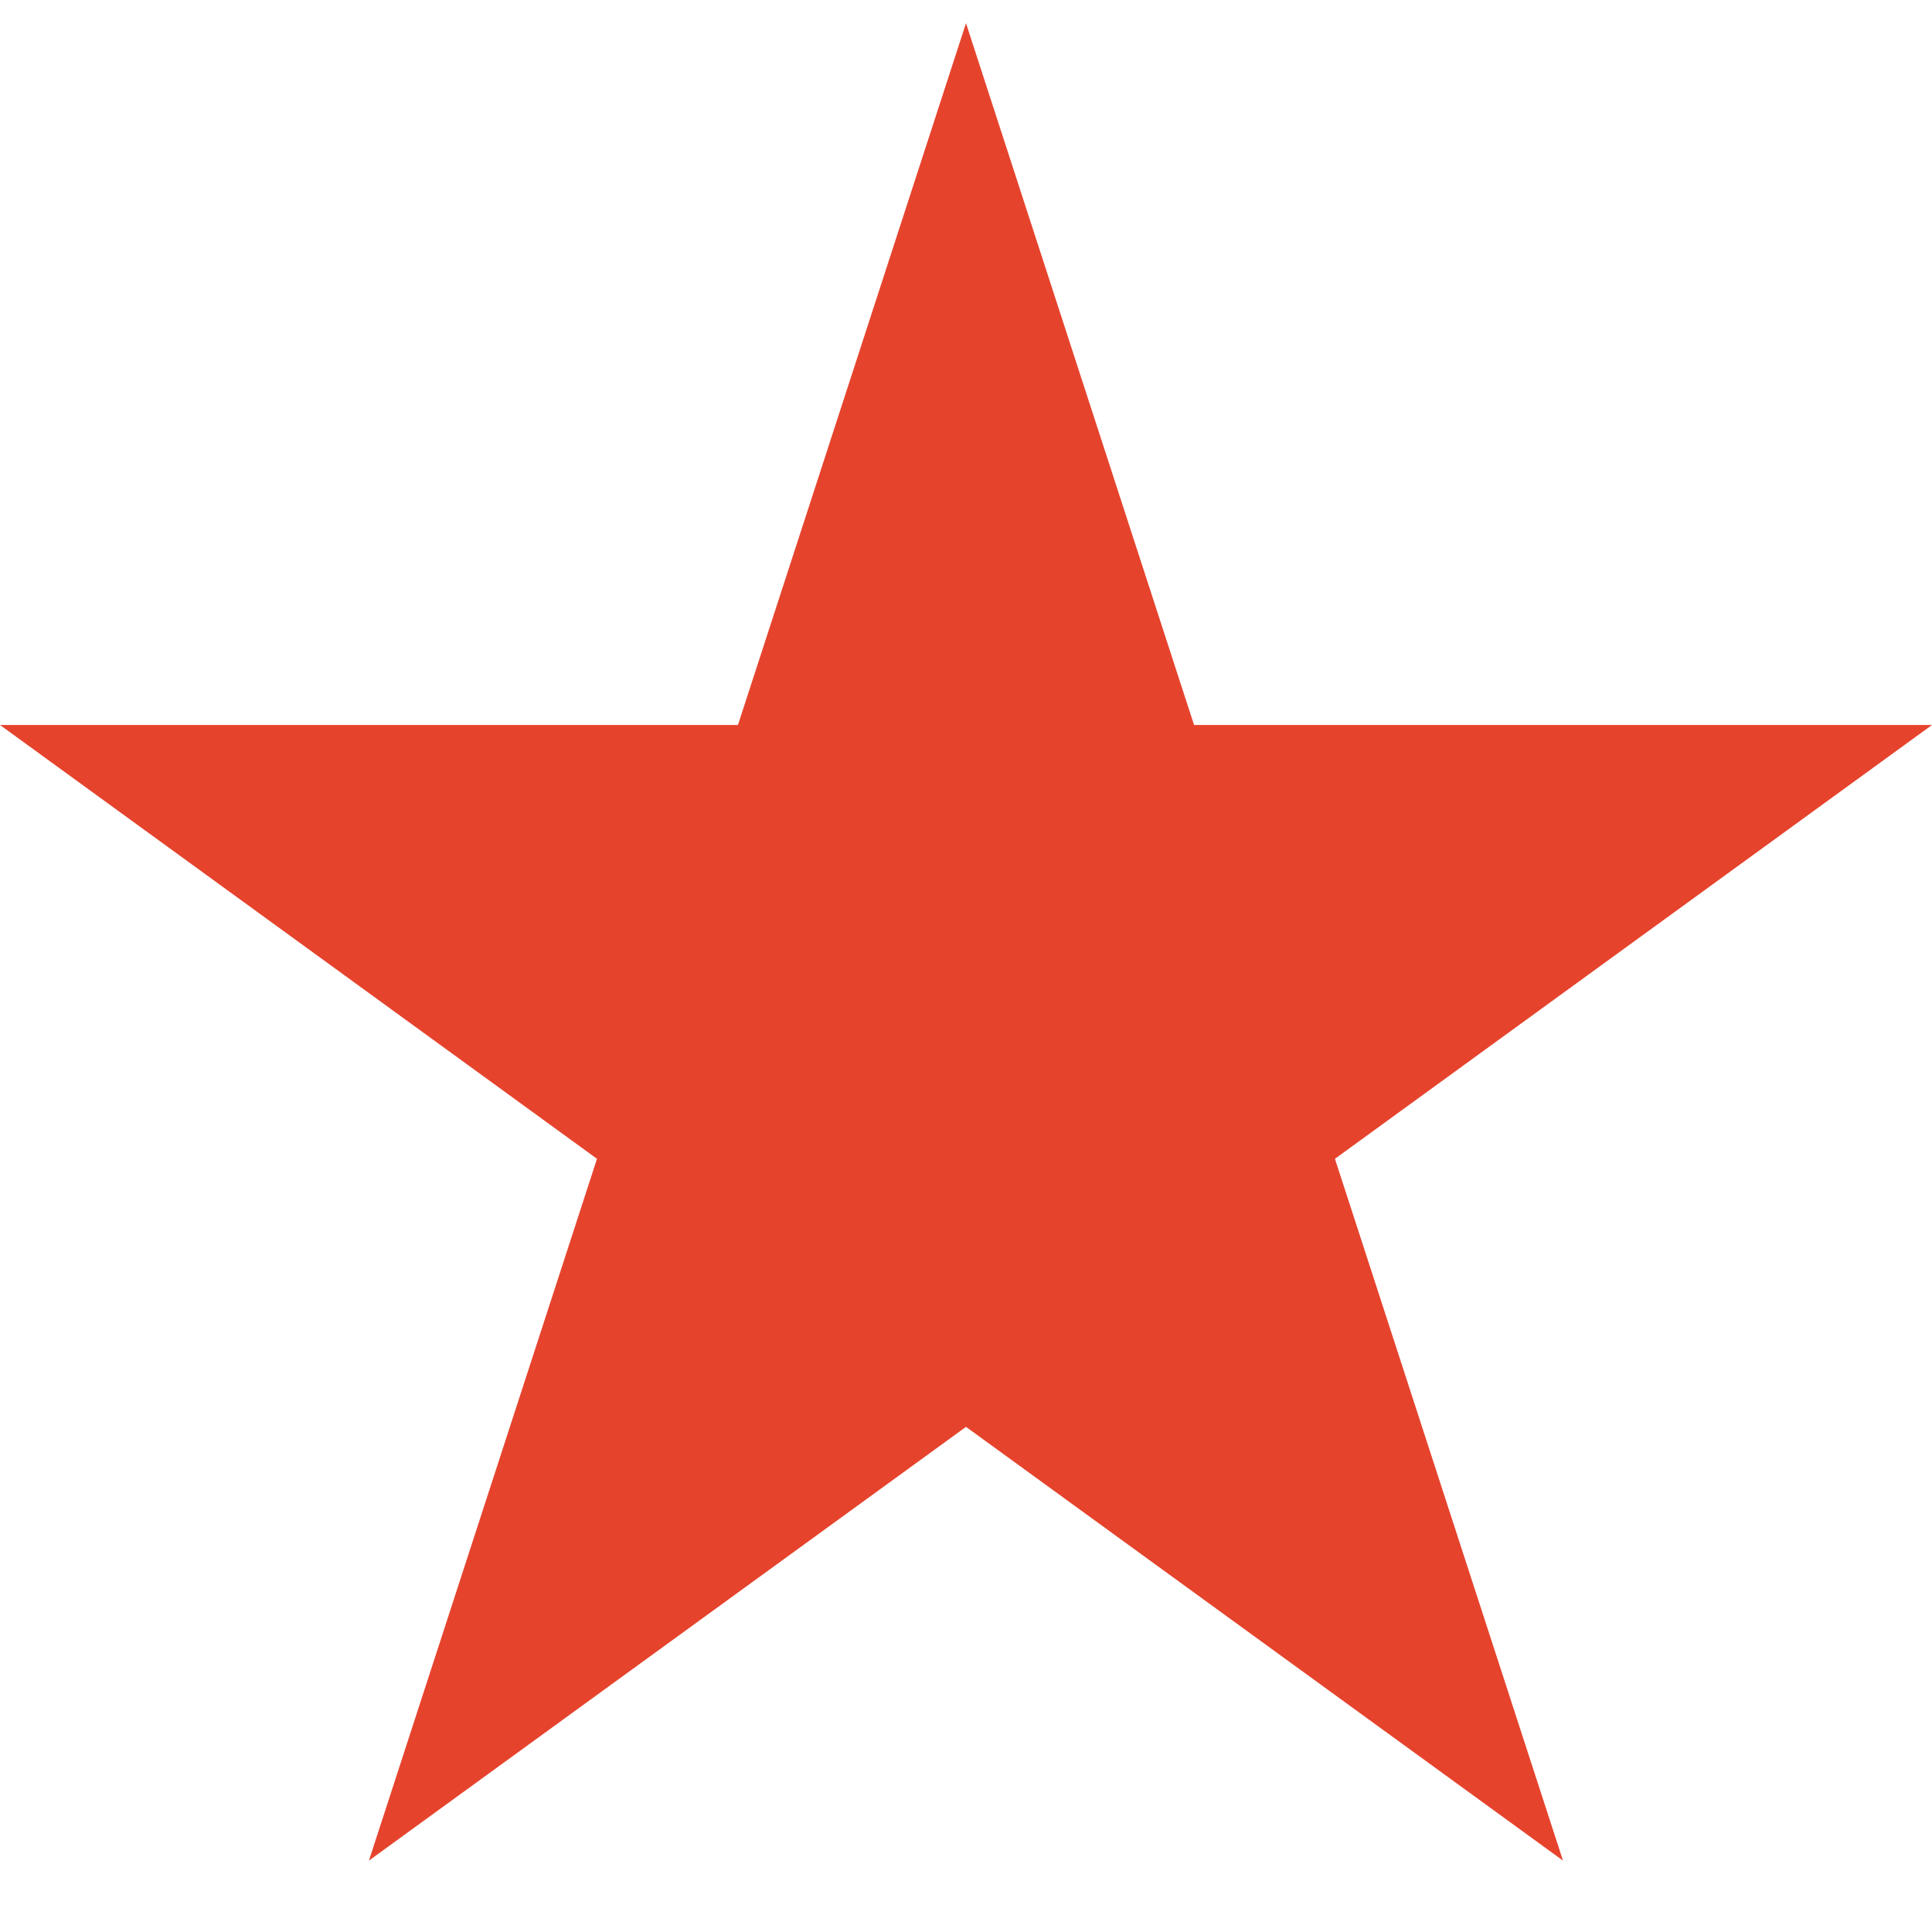
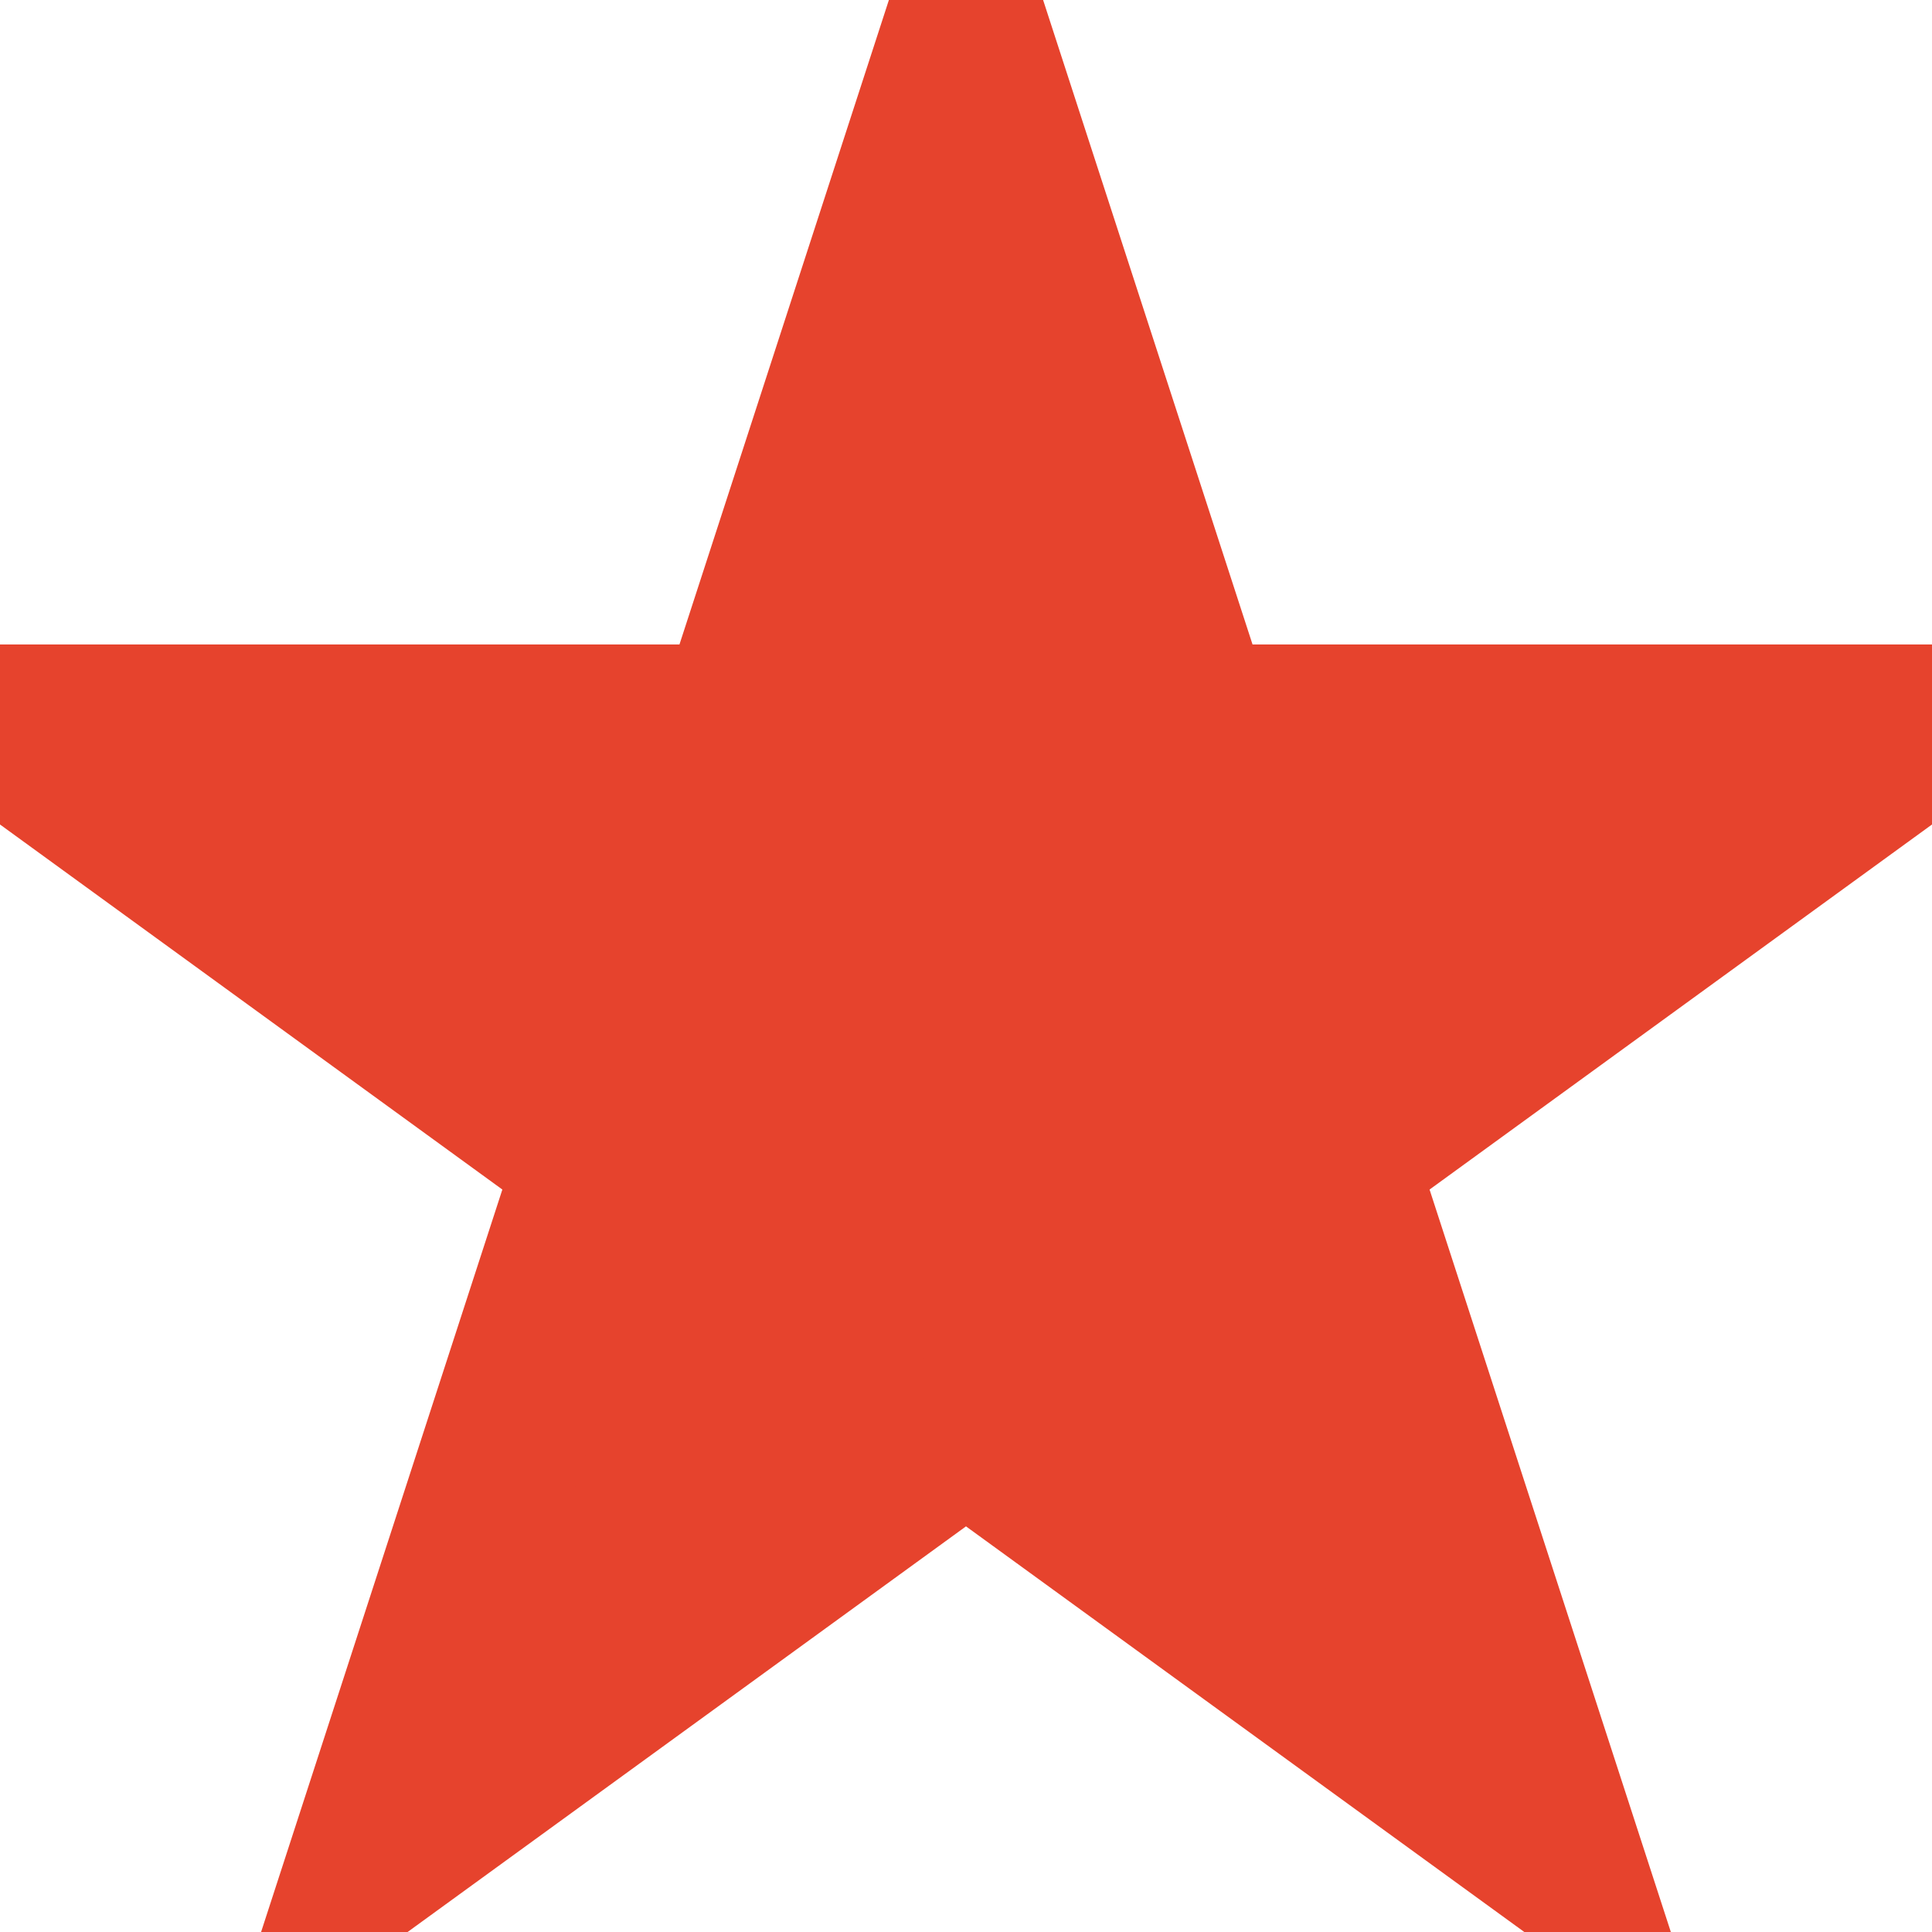
- <svg xmlns="http://www.w3.org/2000/svg" width="24" height="24" viewBox="0 0 24 24">
+ <svg xmlns="http://www.w3.org/2000/svg" width="24" stroke="#e6432d" stroke-width="2" height="24" viewBox="0 0 24 24">
  <path d="M12 .288l2.833 8.718h9.167l-7.417 5.389 2.833 8.718-7.416-5.388-7.417 5.388 2.833-8.718-7.416-5.389h9.167z" fill="#e6432d" />
</svg>
